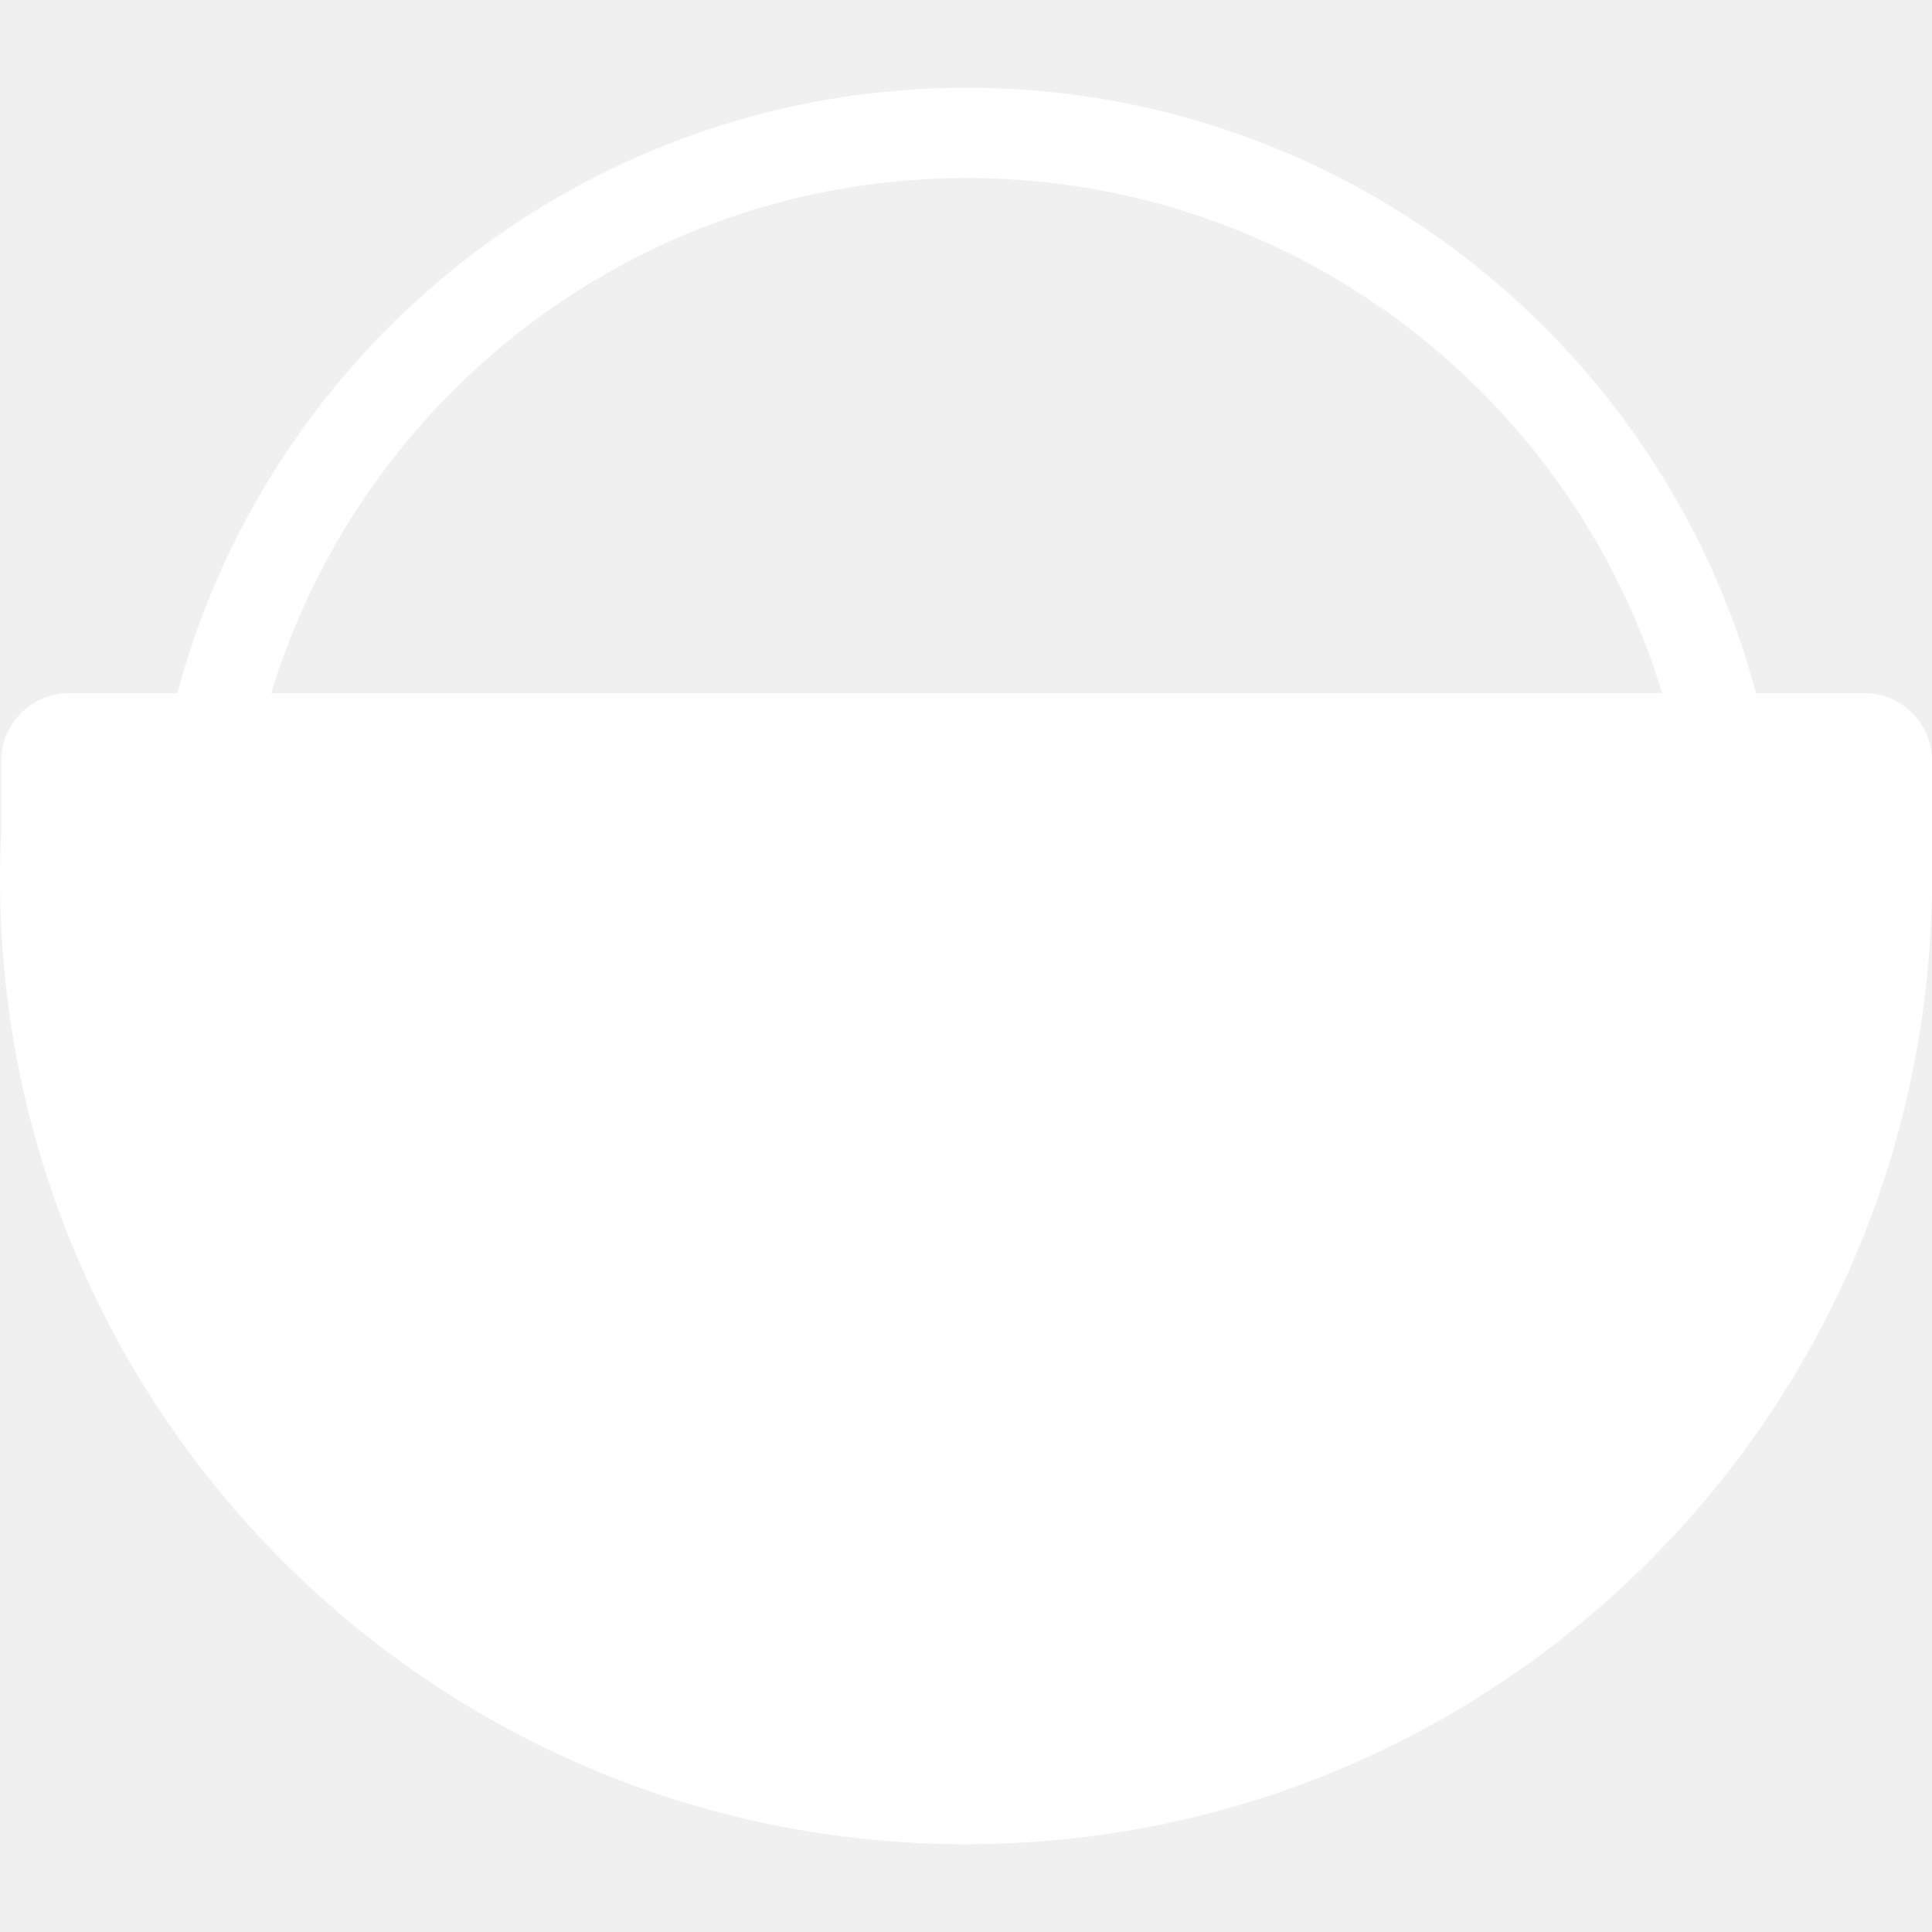
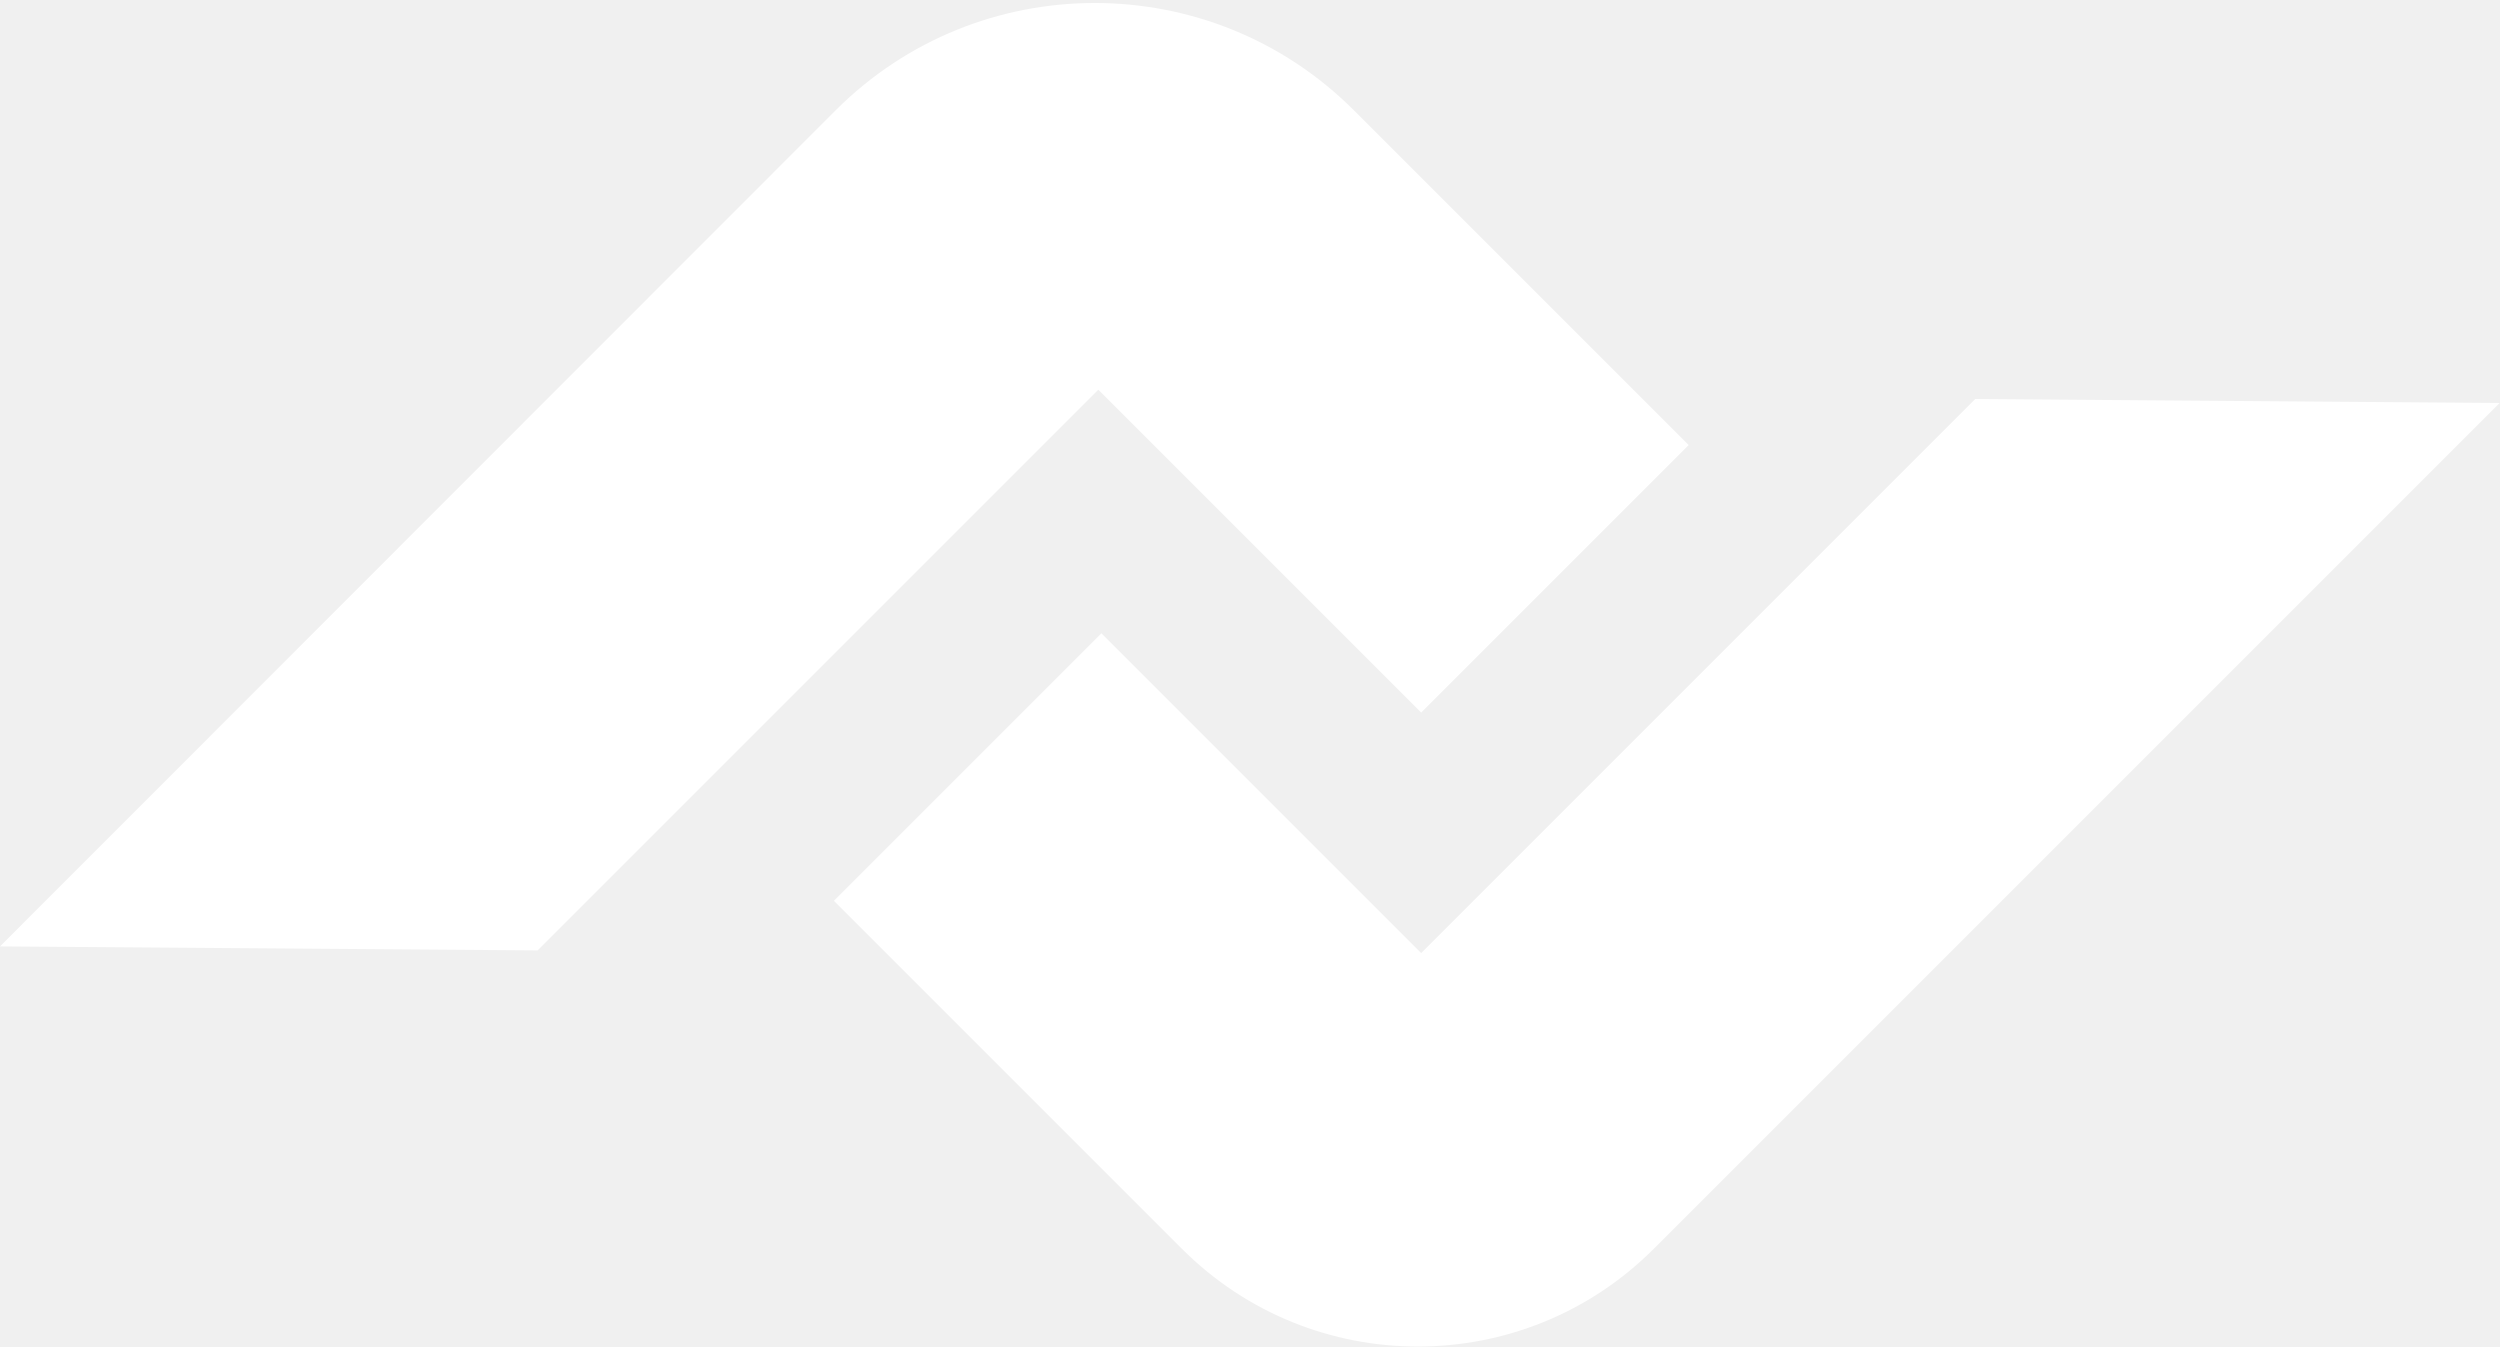
- <svg xmlns="http://www.w3.org/2000/svg" width="20" height="20" viewBox="0 0 428 389.11">
-   <circle cx="214.15" cy="181" r="171" fill="none" stroke="#fff" stroke-miterlimit="10" stroke-width="20" />
-   <path d="M413 134.11H15.29a15 15 0 0 0-15 15v15.3C.12 168 0 171.52 0 175.11c0 118.19 95.81 214 214 214 116.4 0 211.1-92.94 213.93-208.67 0-.44.07-.88.07-1.33v-30a15 15 0 0 0-15-15Z" fill="#fff" />
+ <svg xmlns="http://www.w3.org/2000/svg" id="Layer_1" version="1.1" viewBox="0 0 564.5 304">
+   <defs>
+     <style>
+       .st0 {
+         fill: none;
+       }
+ 
+       .st1 {
+         fill: #fff;
+       }
+ 
+       .st2 {
+         clip-path: url(#clippath);
+       }
+     </style>
+     <clipPath id="clippath">
+       <rect class="st0" width="382.2" height="214.7" />
+     </clipPath>
+   </defs>
+   <g class="st2">
+     <path class="st1" d="M320.9,160.9l60.4-60.4-75.6-75.6c-32.3-32.3-84.7-32.3-117,0L0,213.7l121.4.9,126.6-126.6,72.9,72.9Z" />
+   </g>
+   <path class="st1" d="M446,90.1l-125.1,125.1-72.2-72.2-60.4,60.4,78.6,78.6c29.4,29.4,77.1,29.4,106.5,0l191-191-118.5-.9Z" />
</svg>
